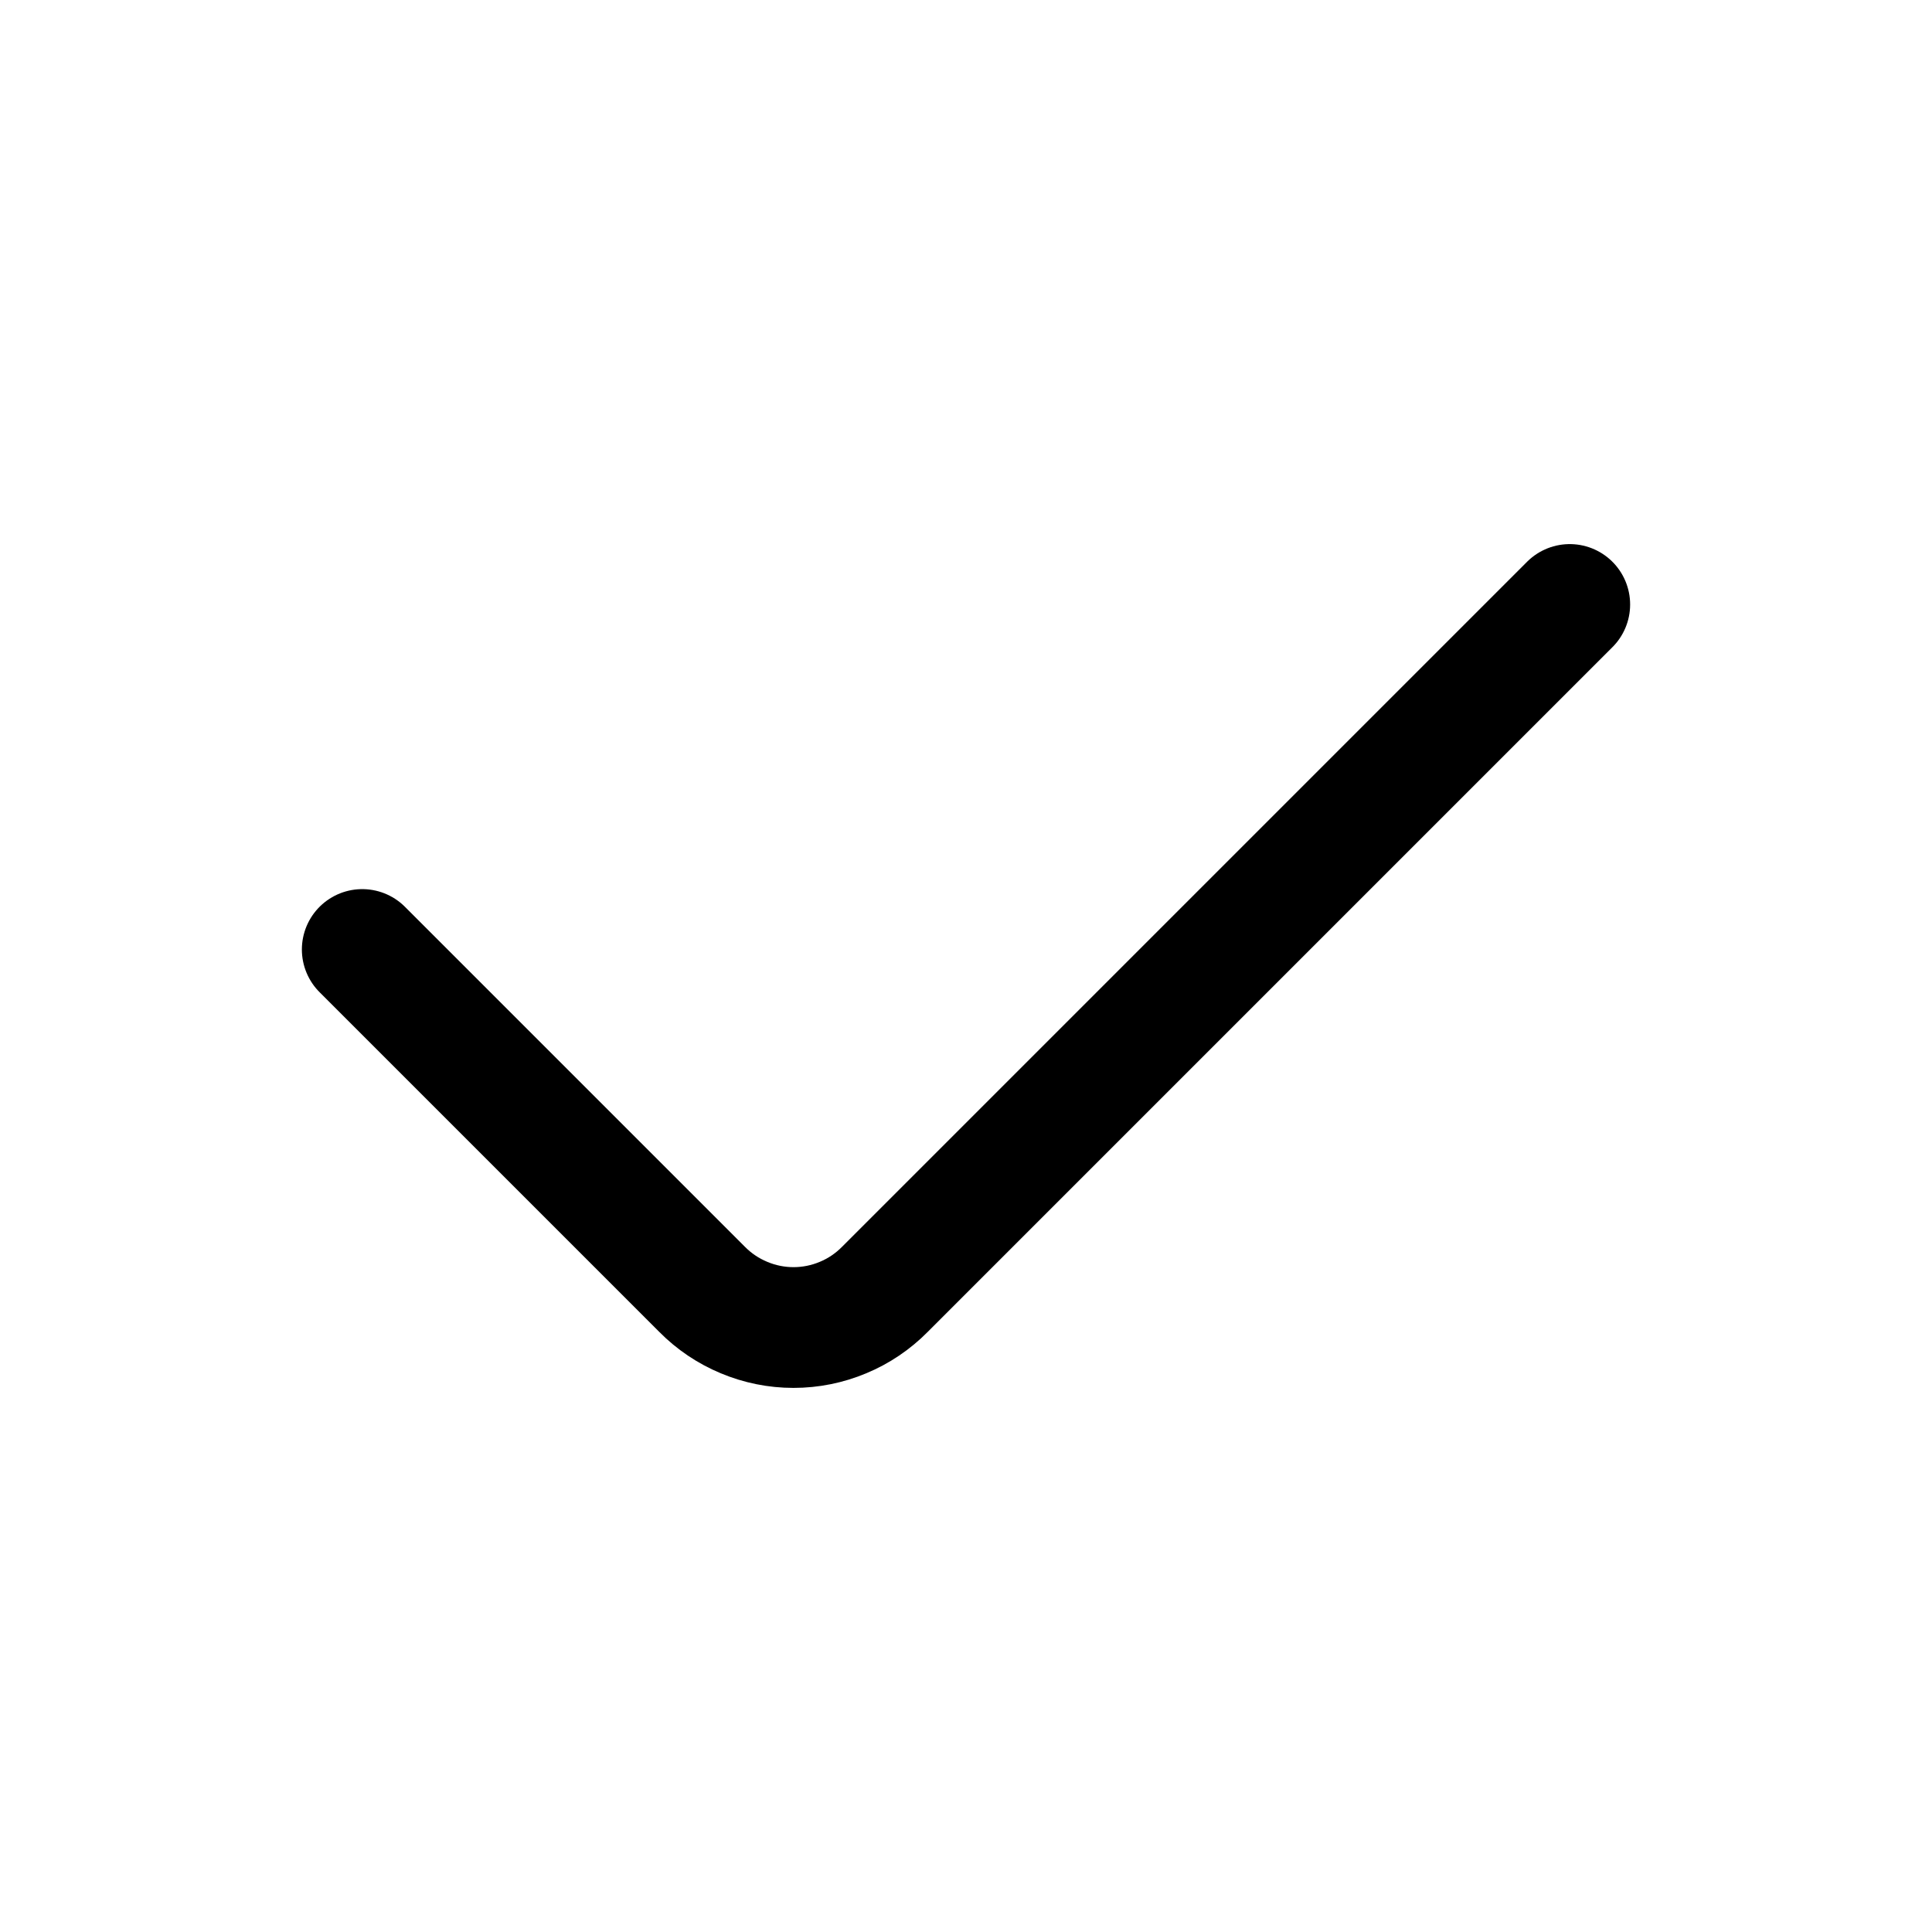
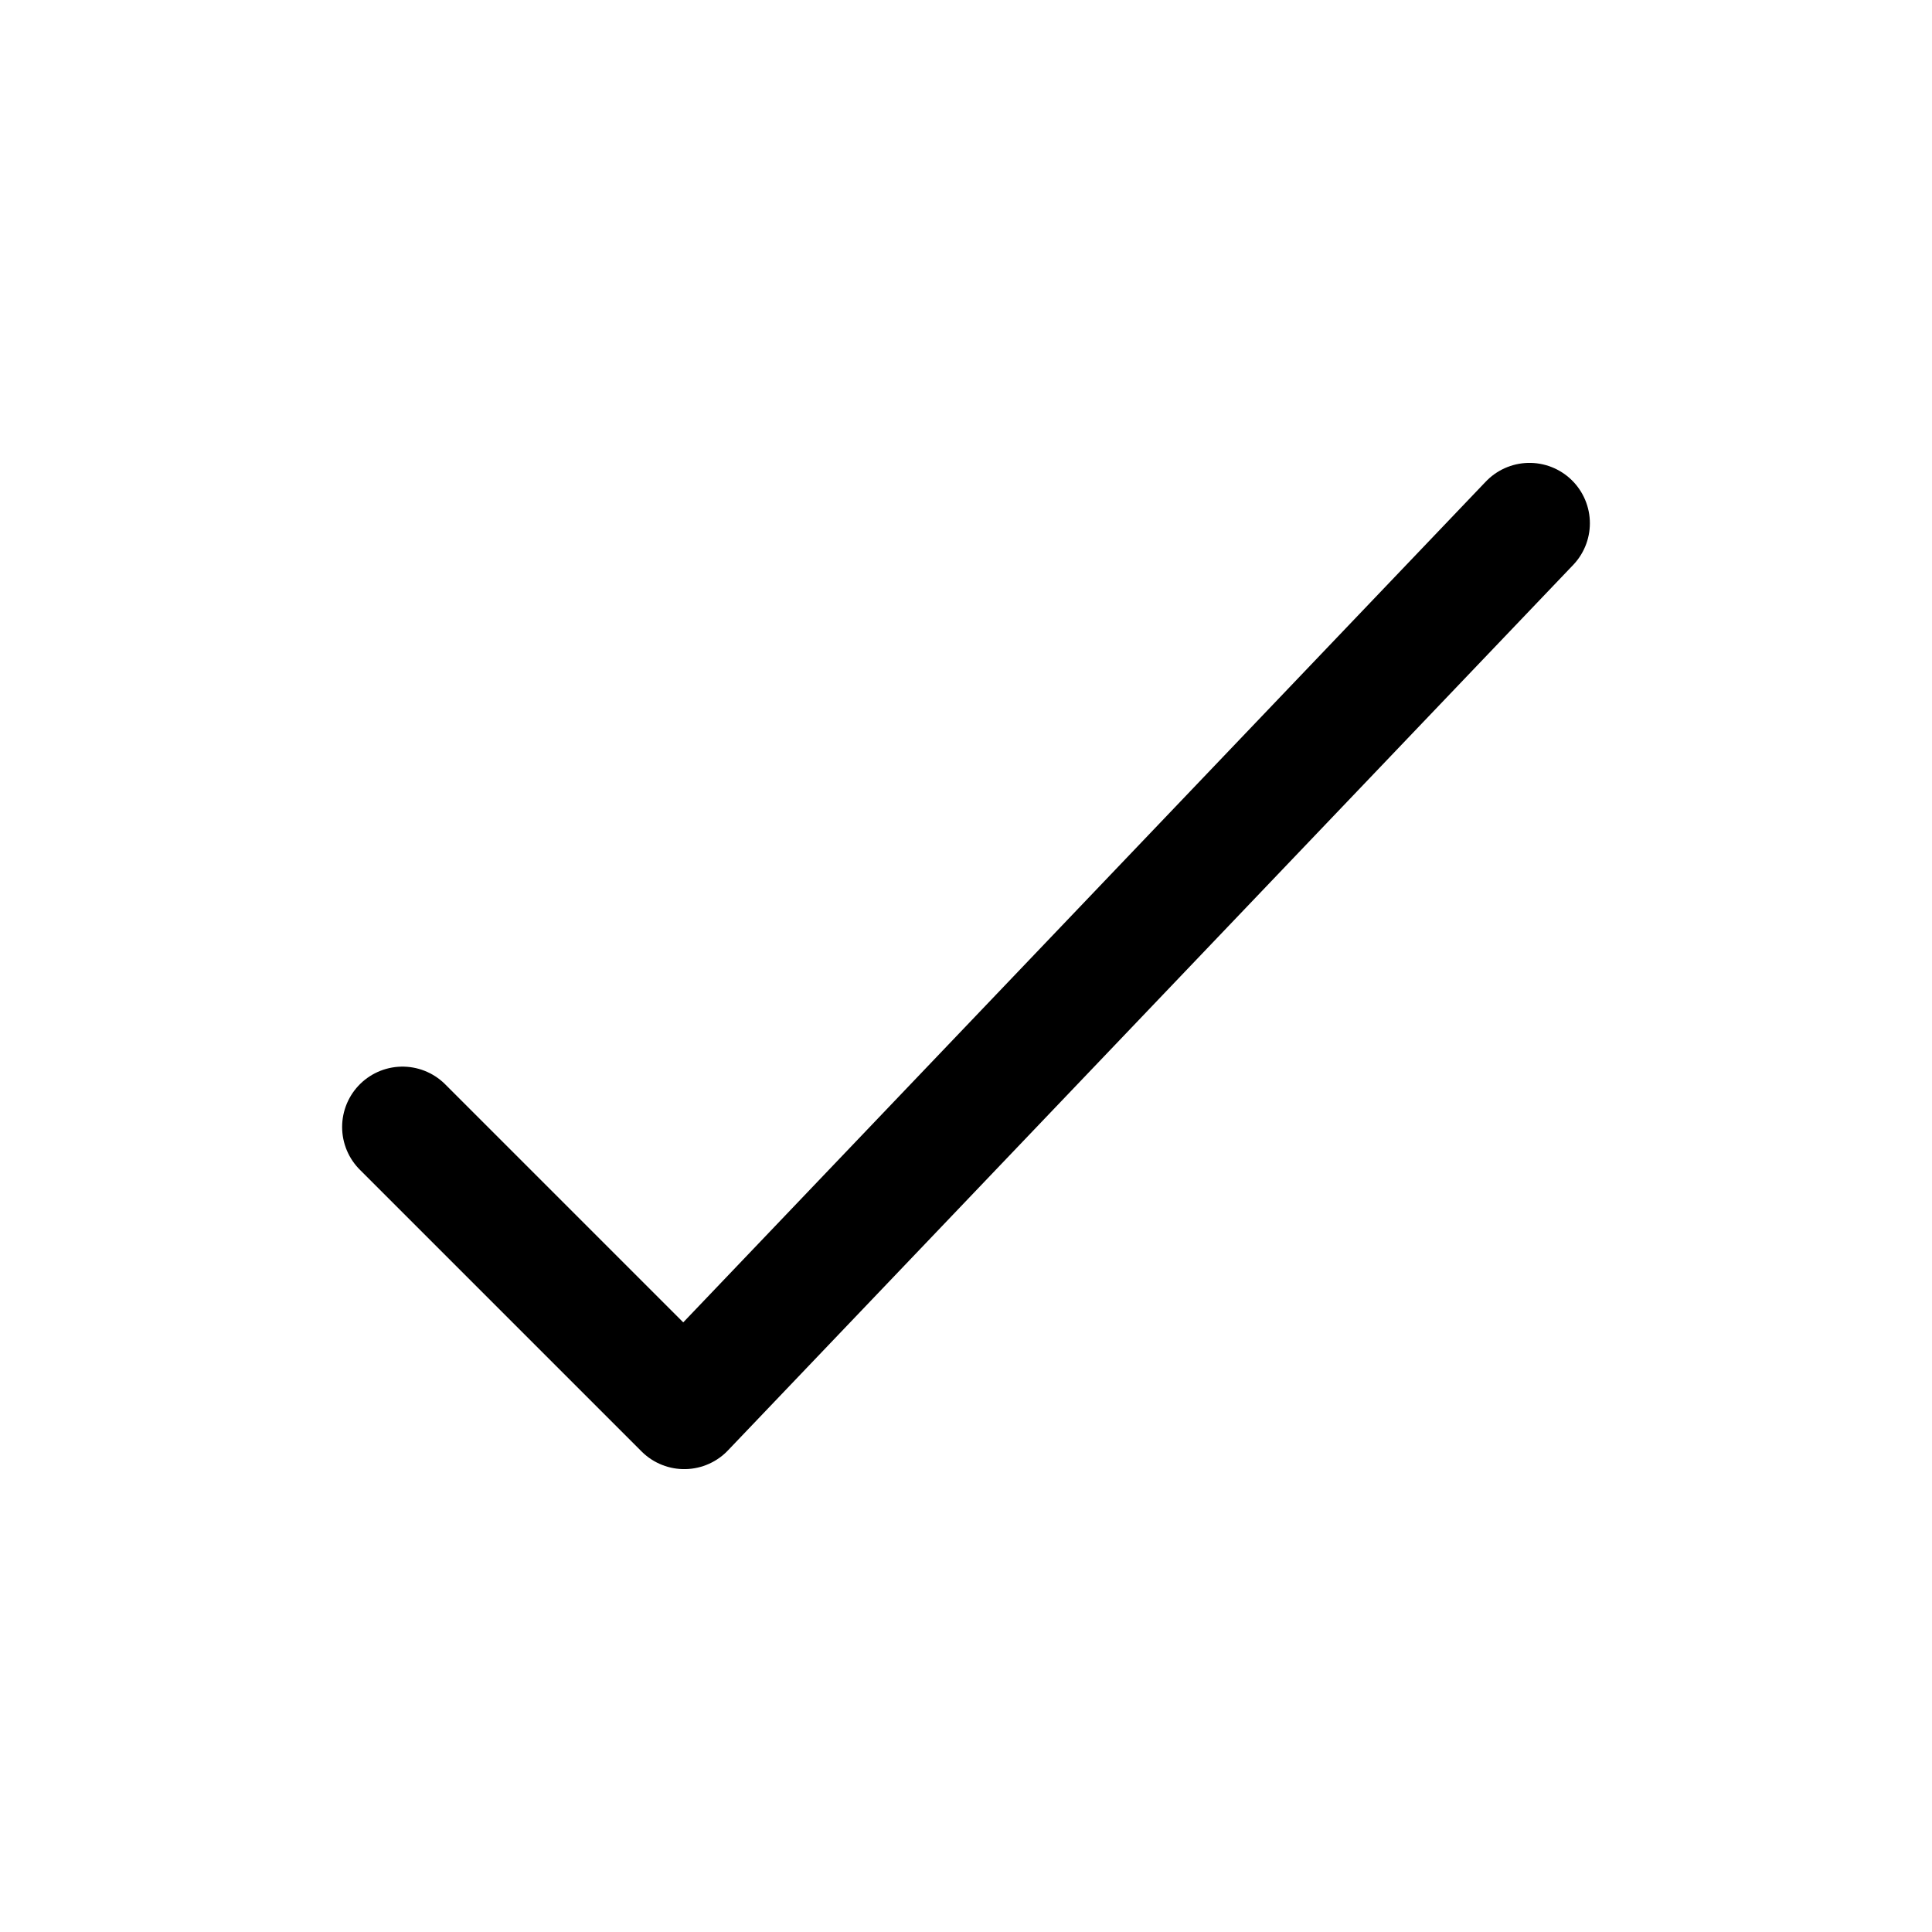
- <svg xmlns="http://www.w3.org/2000/svg" width="24" height="24" viewBox="0 0 24 24" fill="none">
-   <path d="M4.5 11.795L8.721 16.016C8.87 16.167 9.047 16.286 9.242 16.367C9.437 16.449 9.646 16.491 9.857 16.491C10.069 16.491 10.278 16.449 10.473 16.367C10.668 16.286 10.844 16.167 10.993 16.016L19.5 7.509" stroke="currentColor" stroke-width="1.5" stroke-linecap="round" stroke-linejoin="round" />
+ <svg xmlns="http://www.w3.org/2000/svg" fill="none" viewBox="0 0 24 24">
+   <path stroke="currentColor" stroke-linecap="round" stroke-linejoin="round" stroke-width="1.5" d="m5 14 3.5 3.5L19 6.5" />
</svg>
